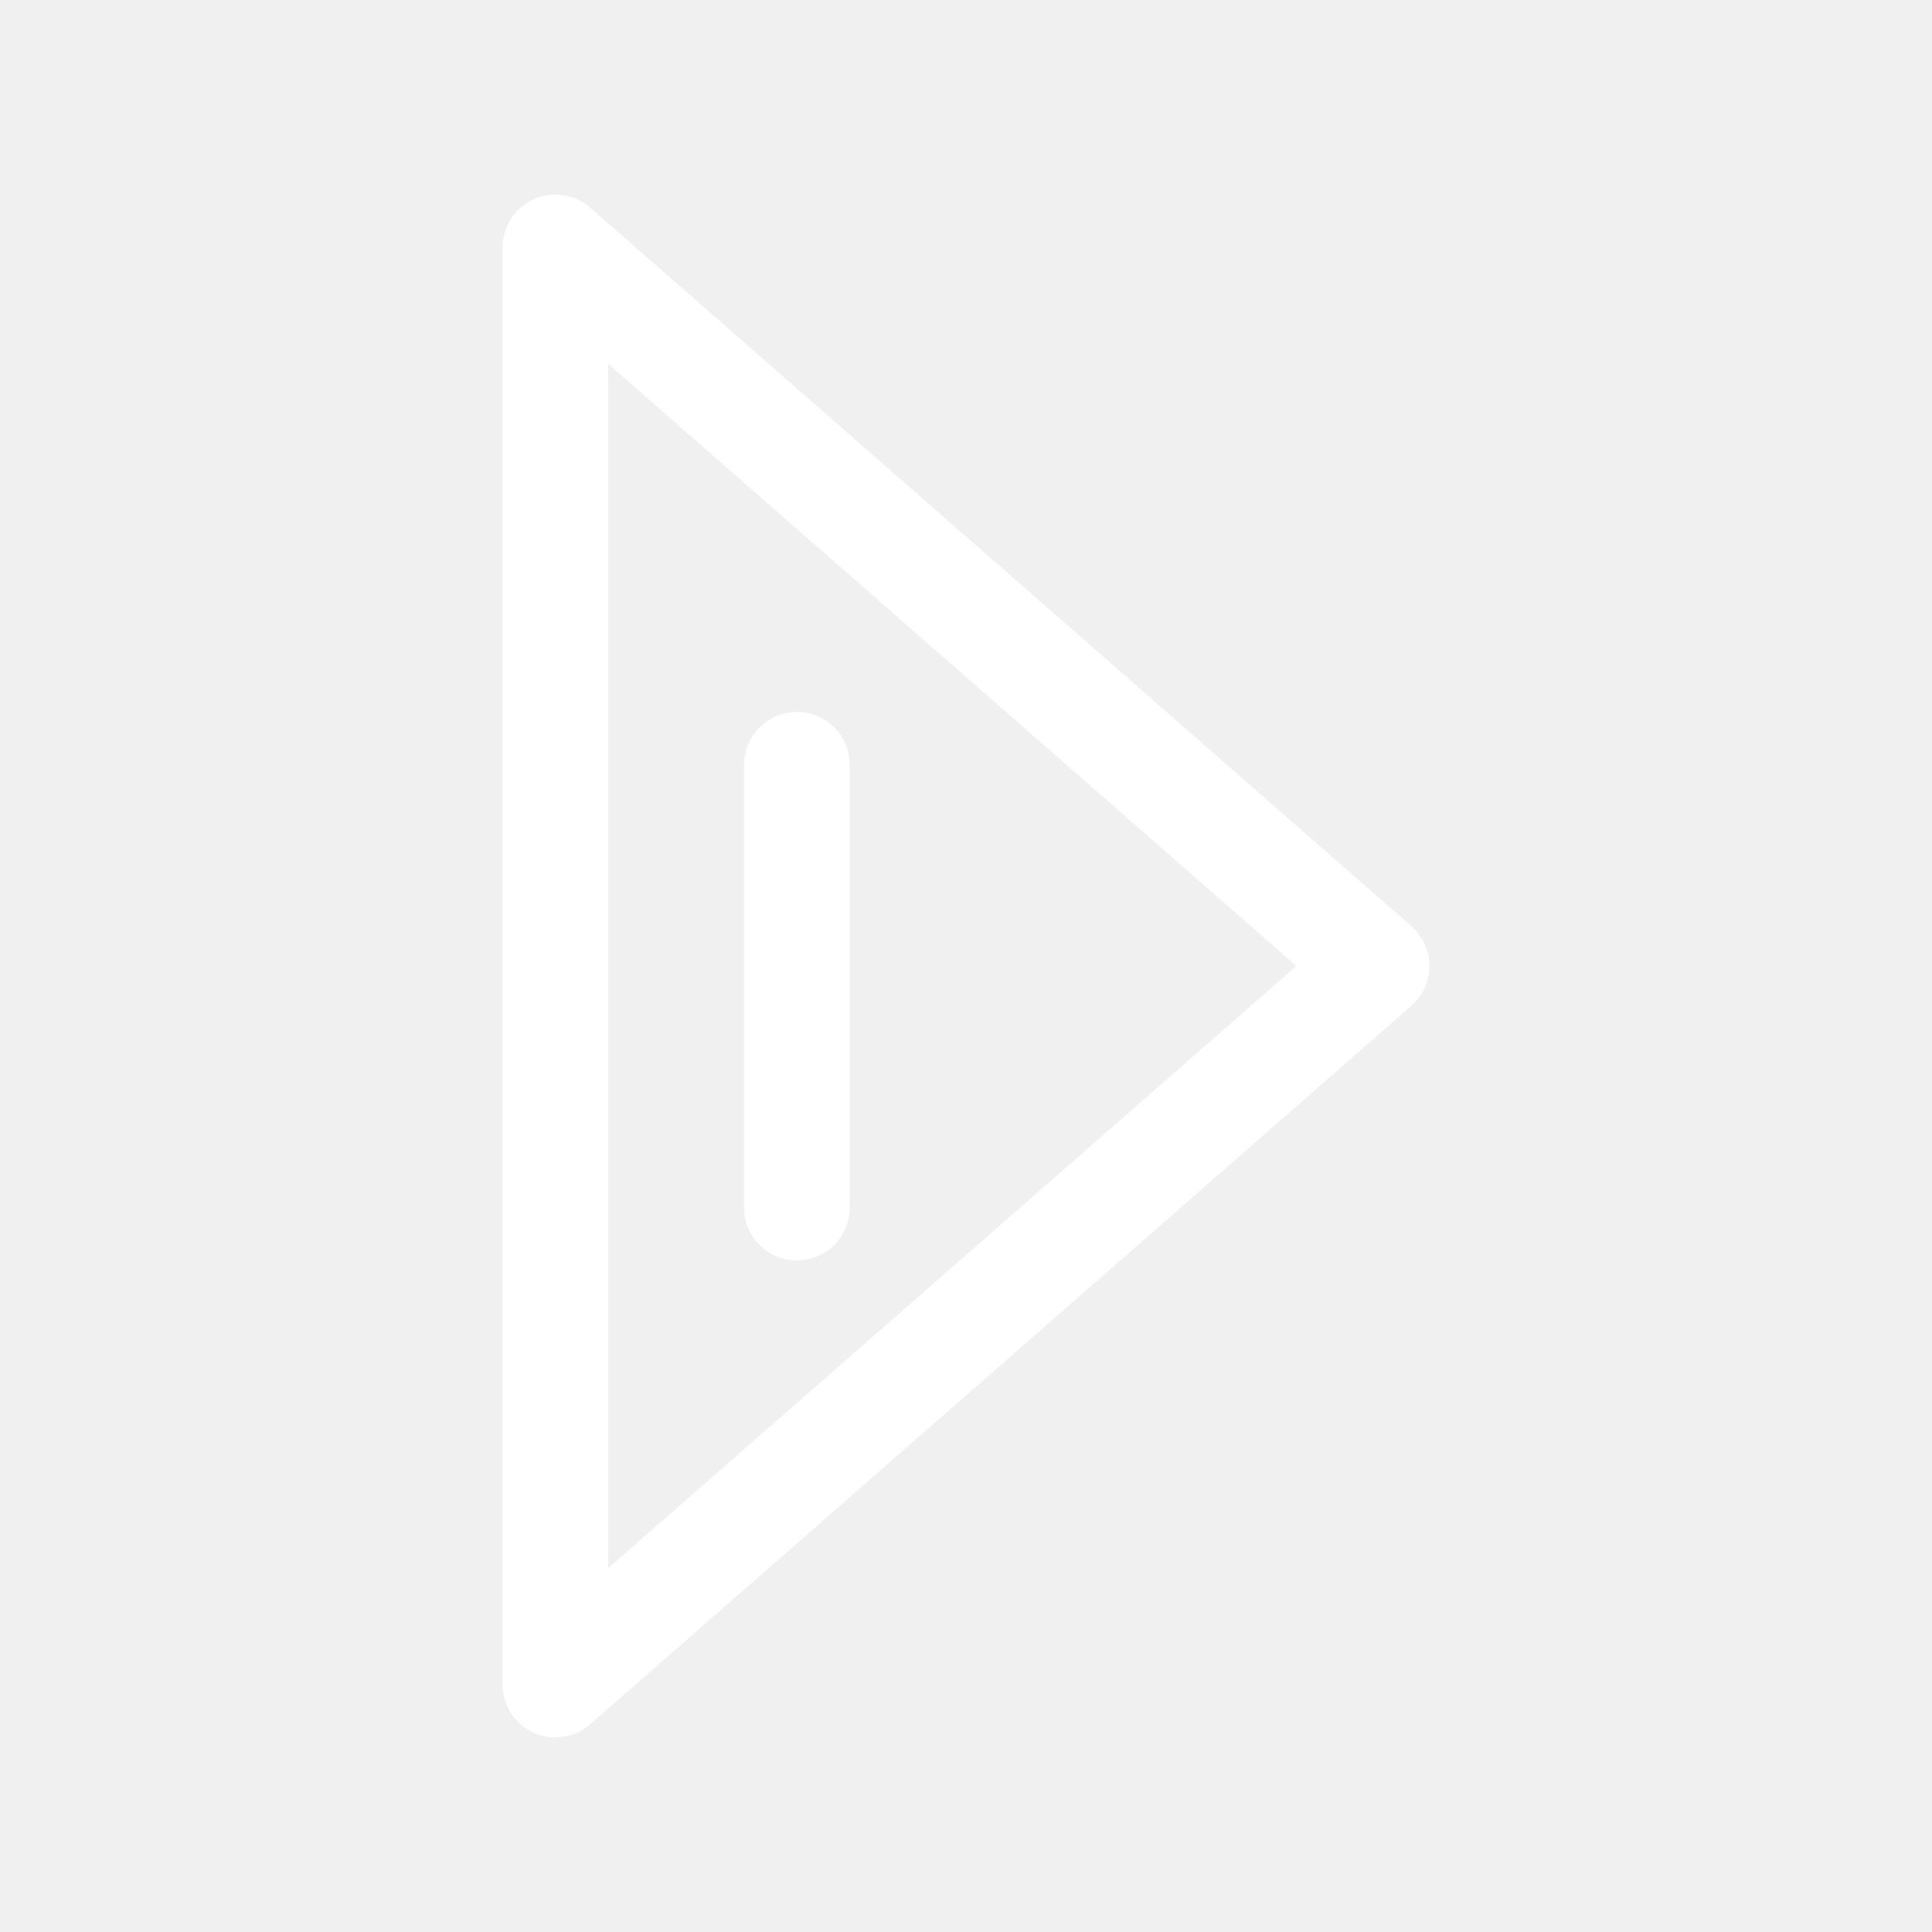
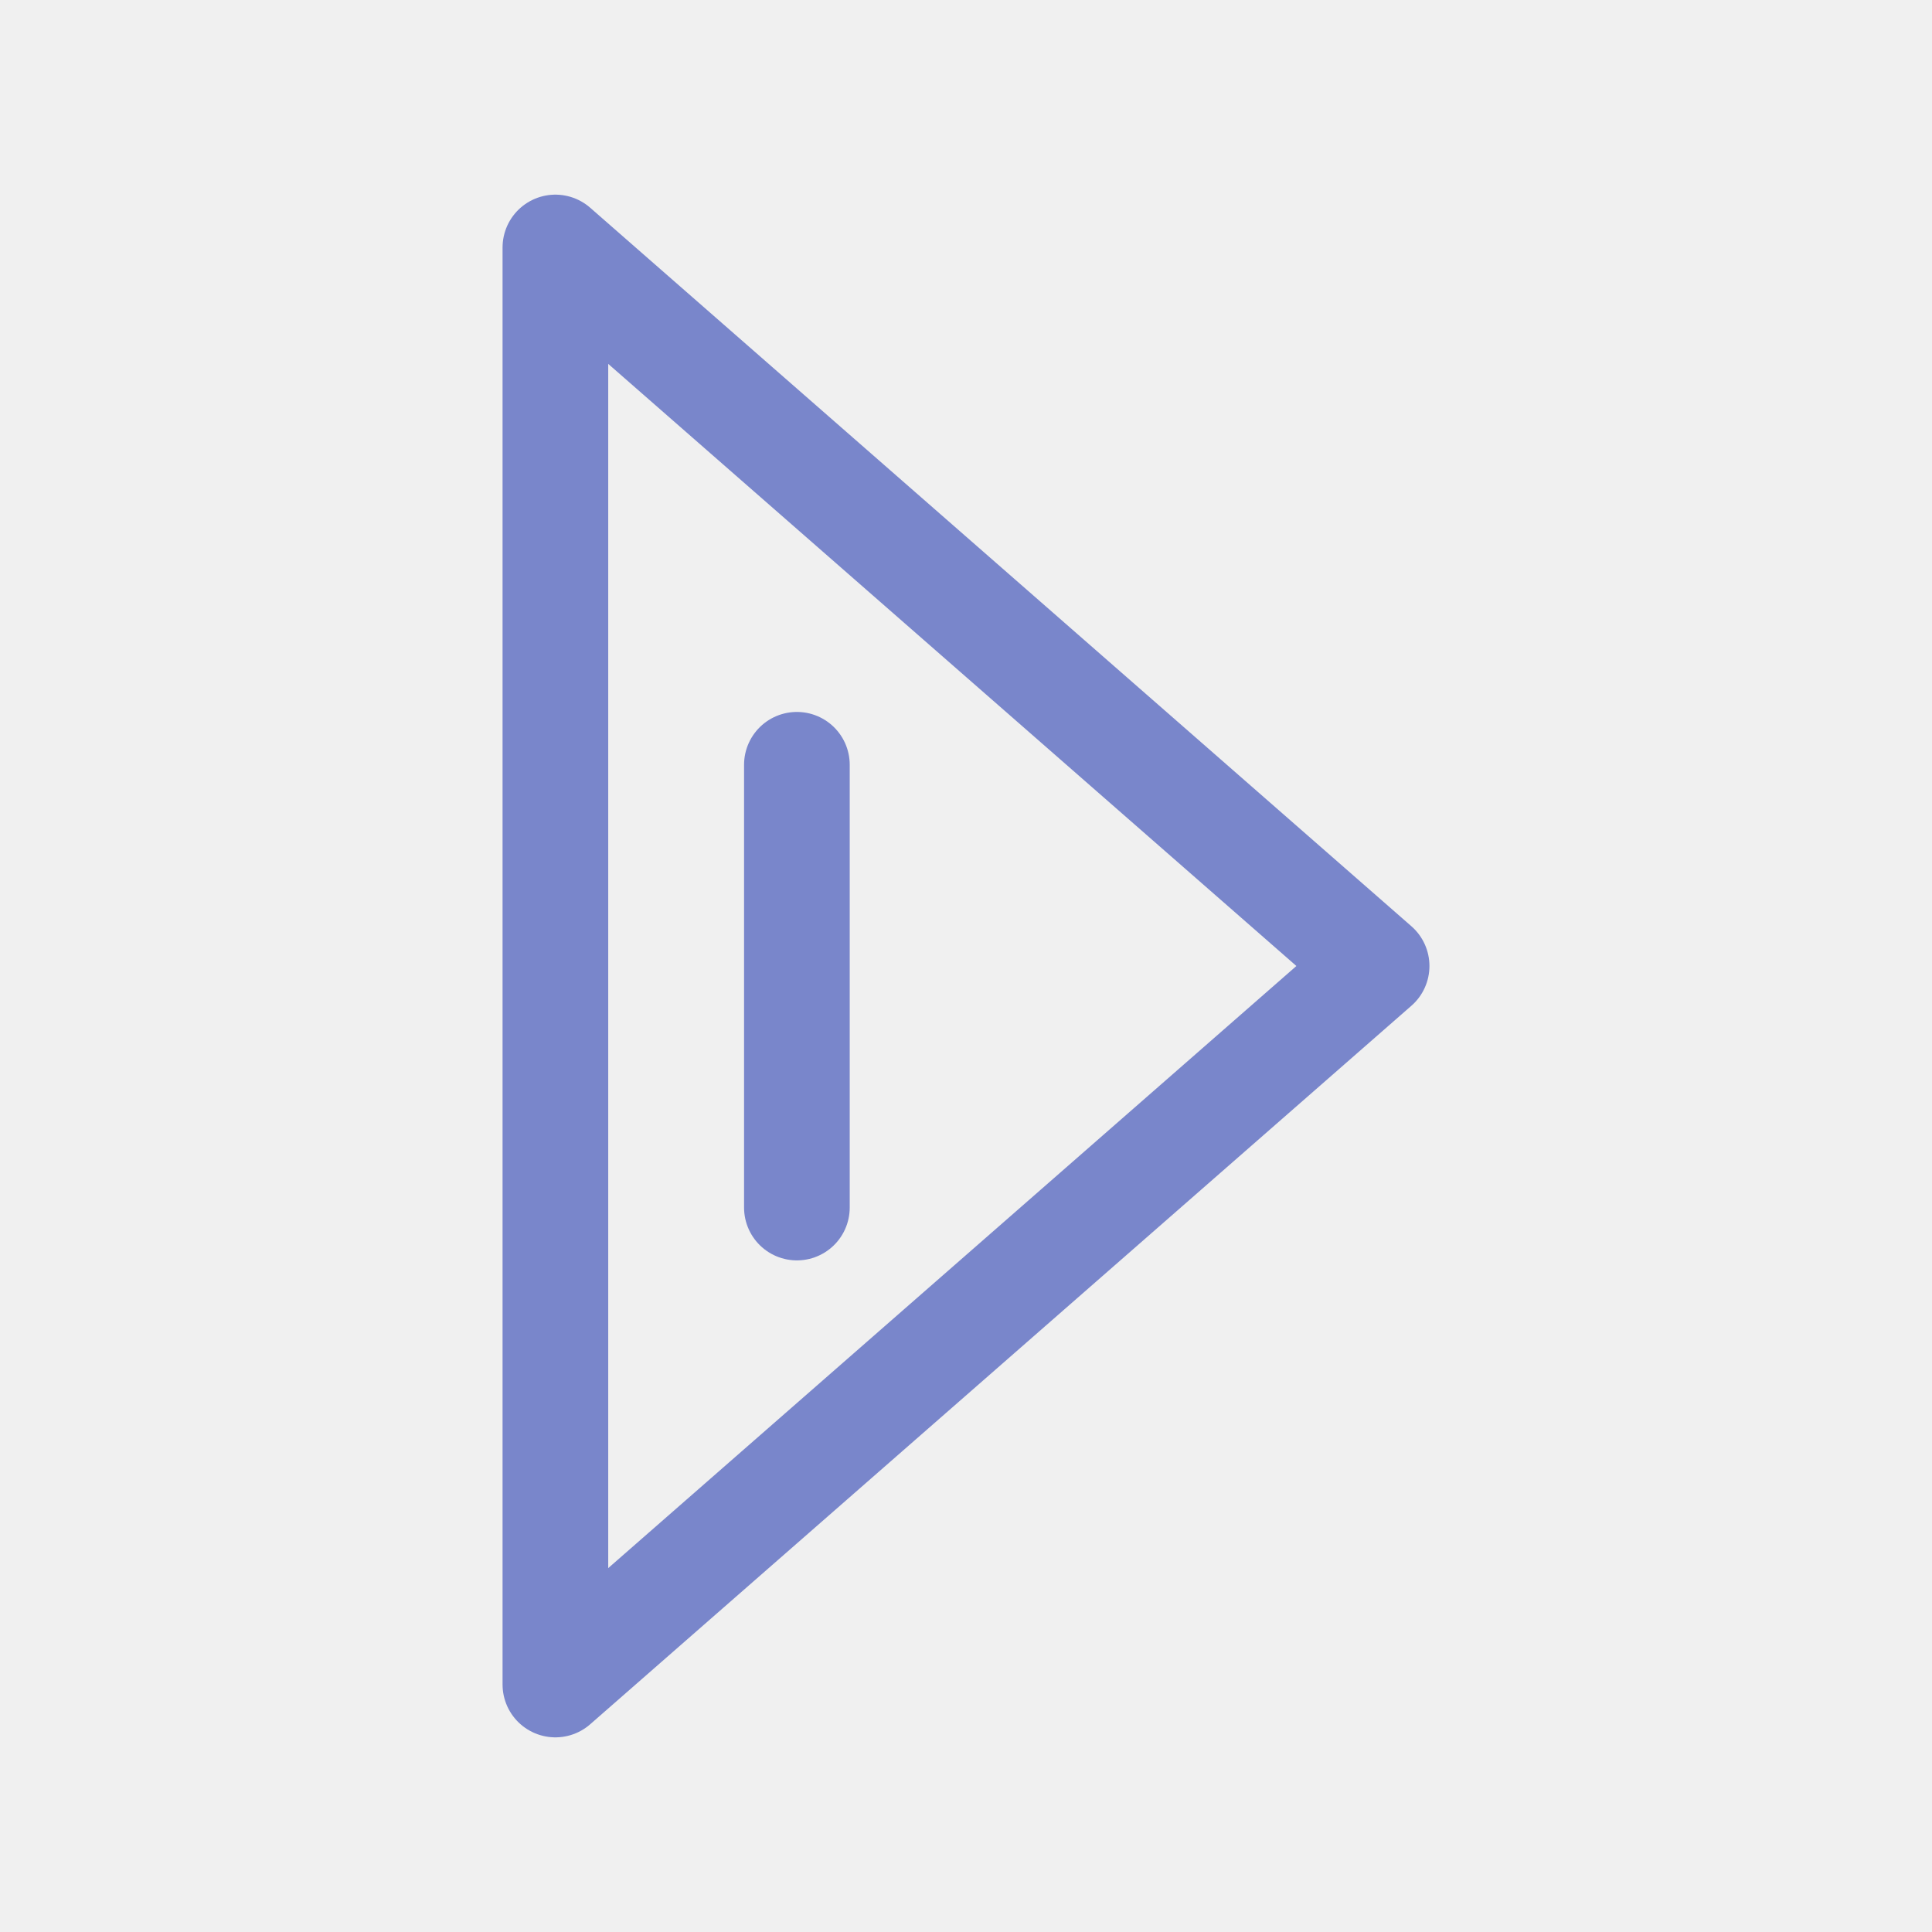
<svg xmlns="http://www.w3.org/2000/svg" version="1.1" id="Ebene_1" x="0px" y="0px" width="32px" height="32px" viewBox="0 0 32 32" enable-background="new 0 0 32 32" xml:space="preserve">
  <g>
-     <polygon fill="none" stroke="#FFFFFF" stroke-width="1.75" stroke-linecap="round" stroke-linejoin="round" stroke-miterlimit="10" points="   9.199,27.901 9.199,4.099 22.801,16  " />
-     <line fill="none" stroke="#FFFFFF" stroke-width="1.75" stroke-linecap="round" stroke-linejoin="round" stroke-miterlimit="10" x1="13.199" y1="12.667" x2="13.199" y2="20.001" />
+     <polygon fill="none" stroke="#7986CB" stroke-width="1.75" stroke-linecap="round" stroke-linejoin="round" stroke-miterlimit="10" points="   9.199,27.901 9.199,4.099 22.801,16  " />
+     <line fill="none" stroke="#7986CB" stroke-width="1.75" stroke-linecap="round" stroke-linejoin="round" stroke-miterlimit="10" x1="13.199" y1="12.667" x2="13.199" y2="20.001" />
  </g>
</svg>
